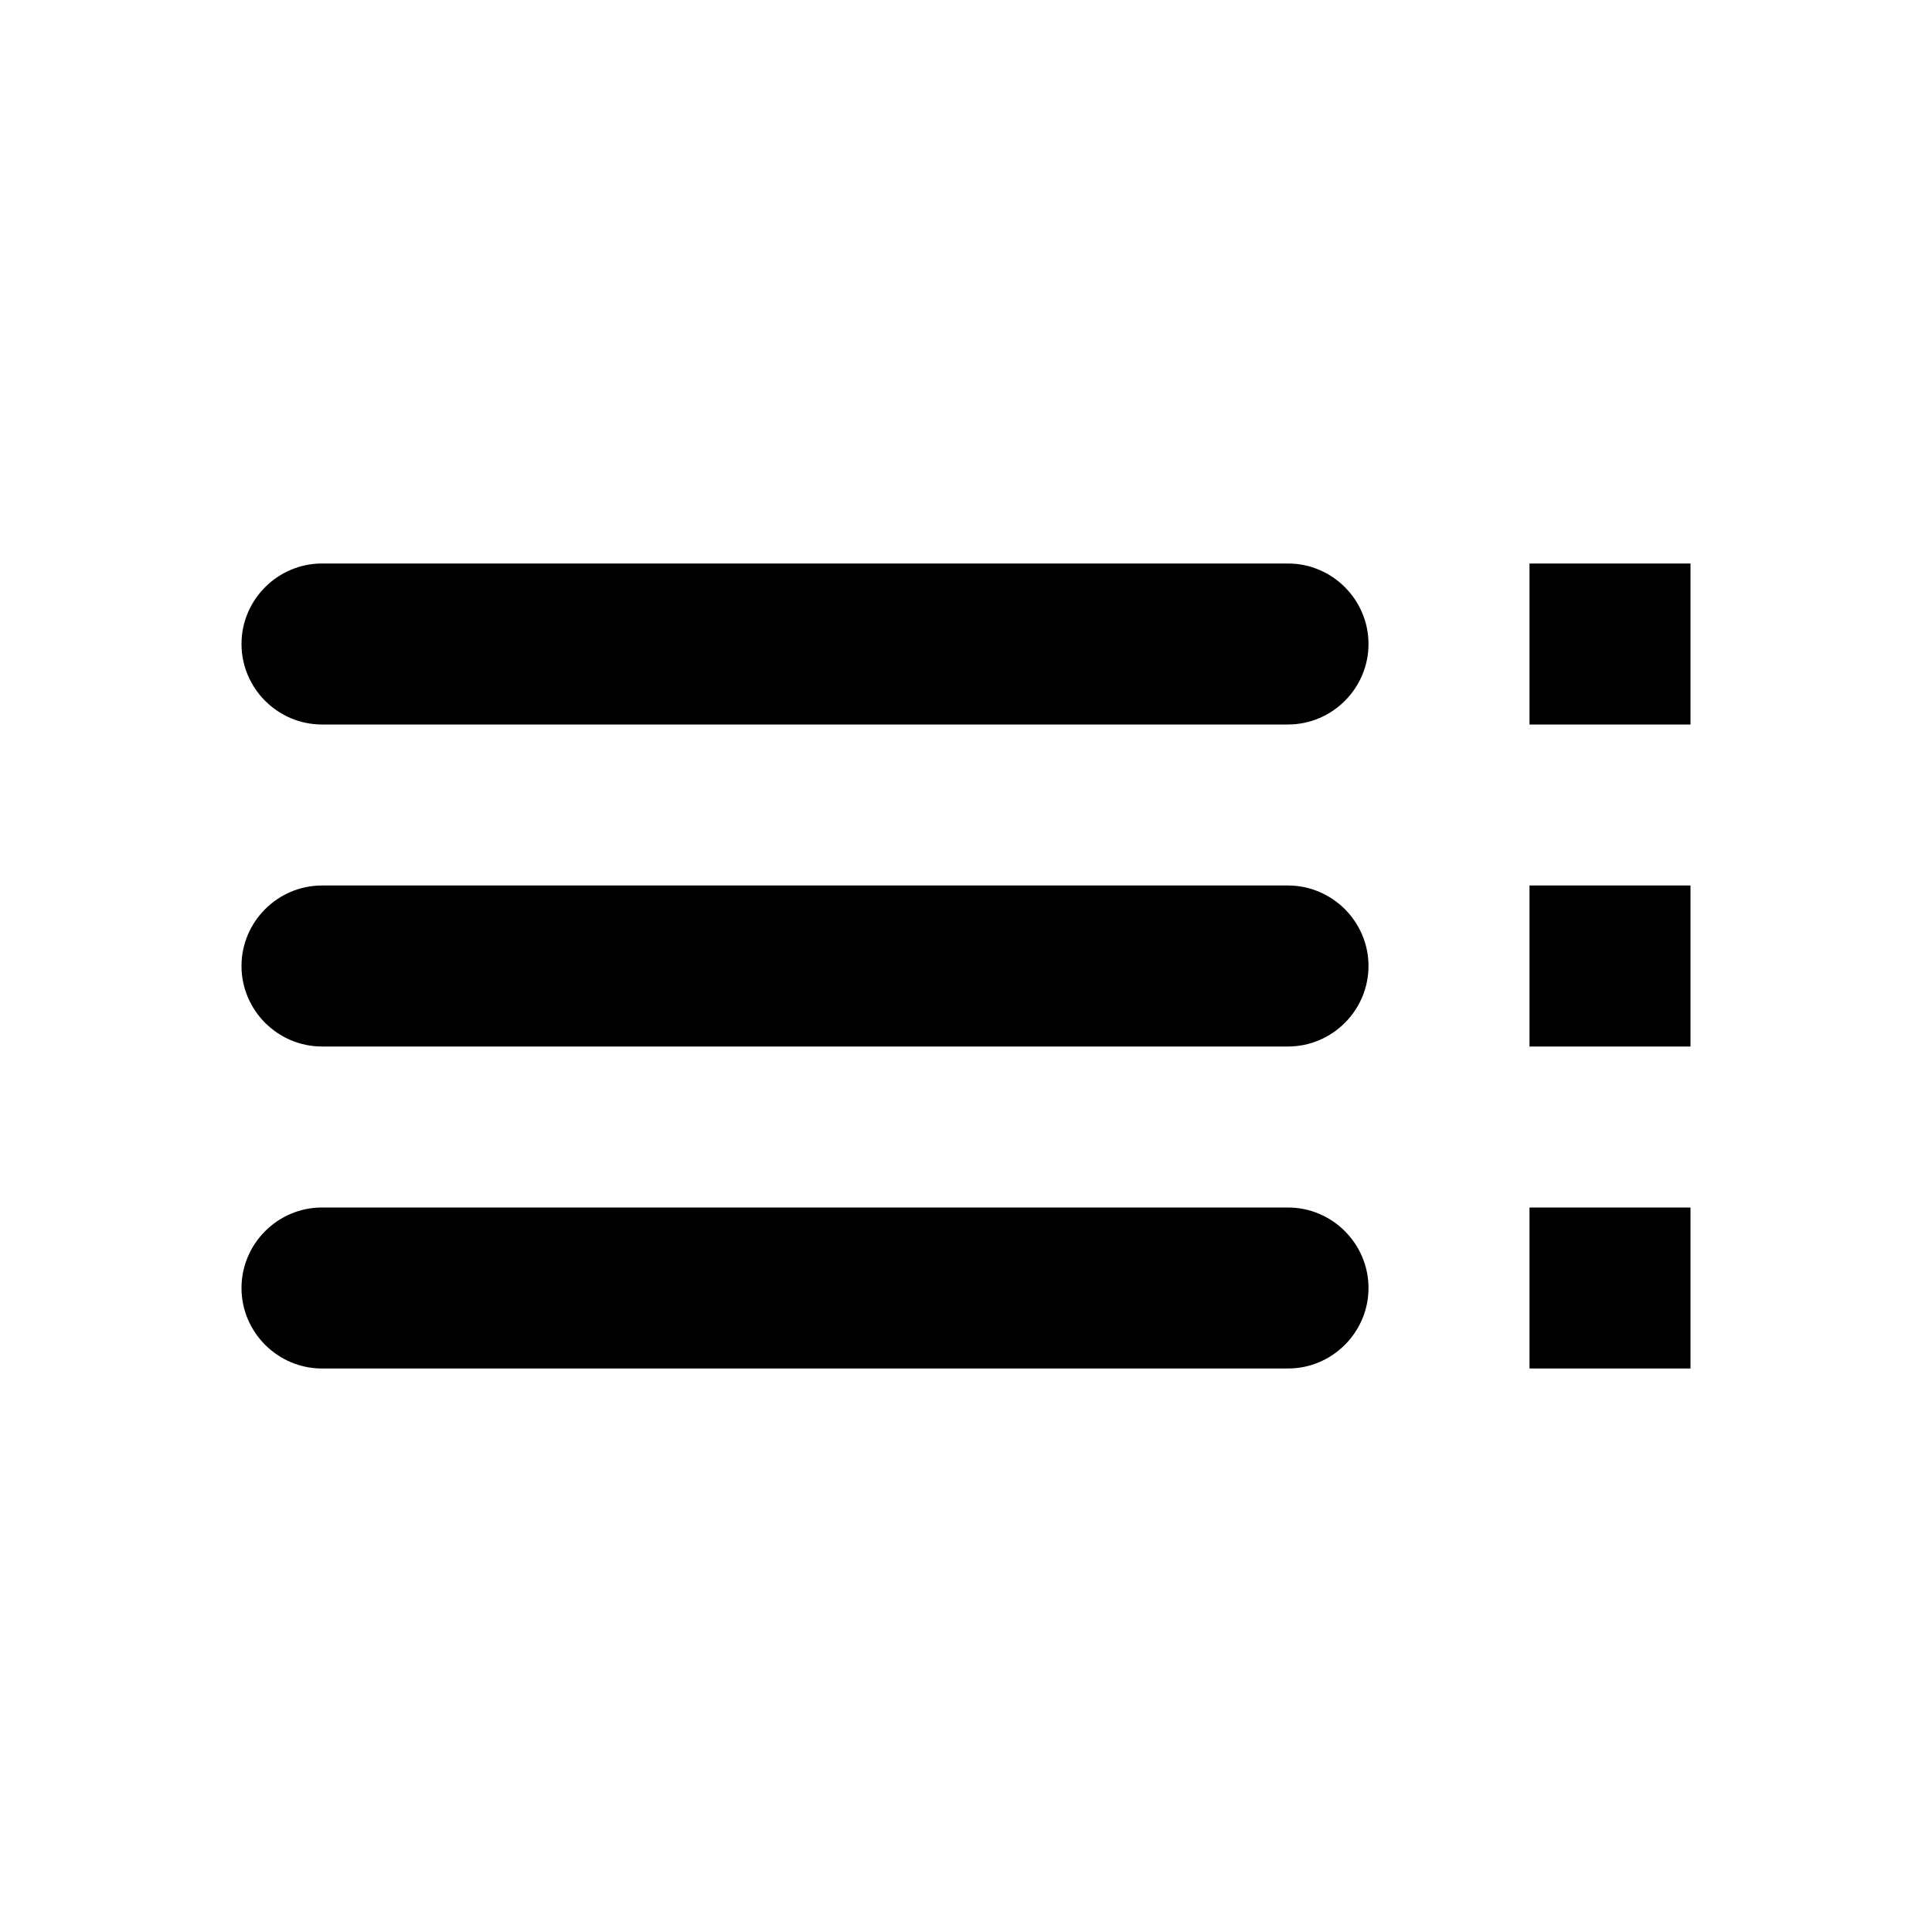
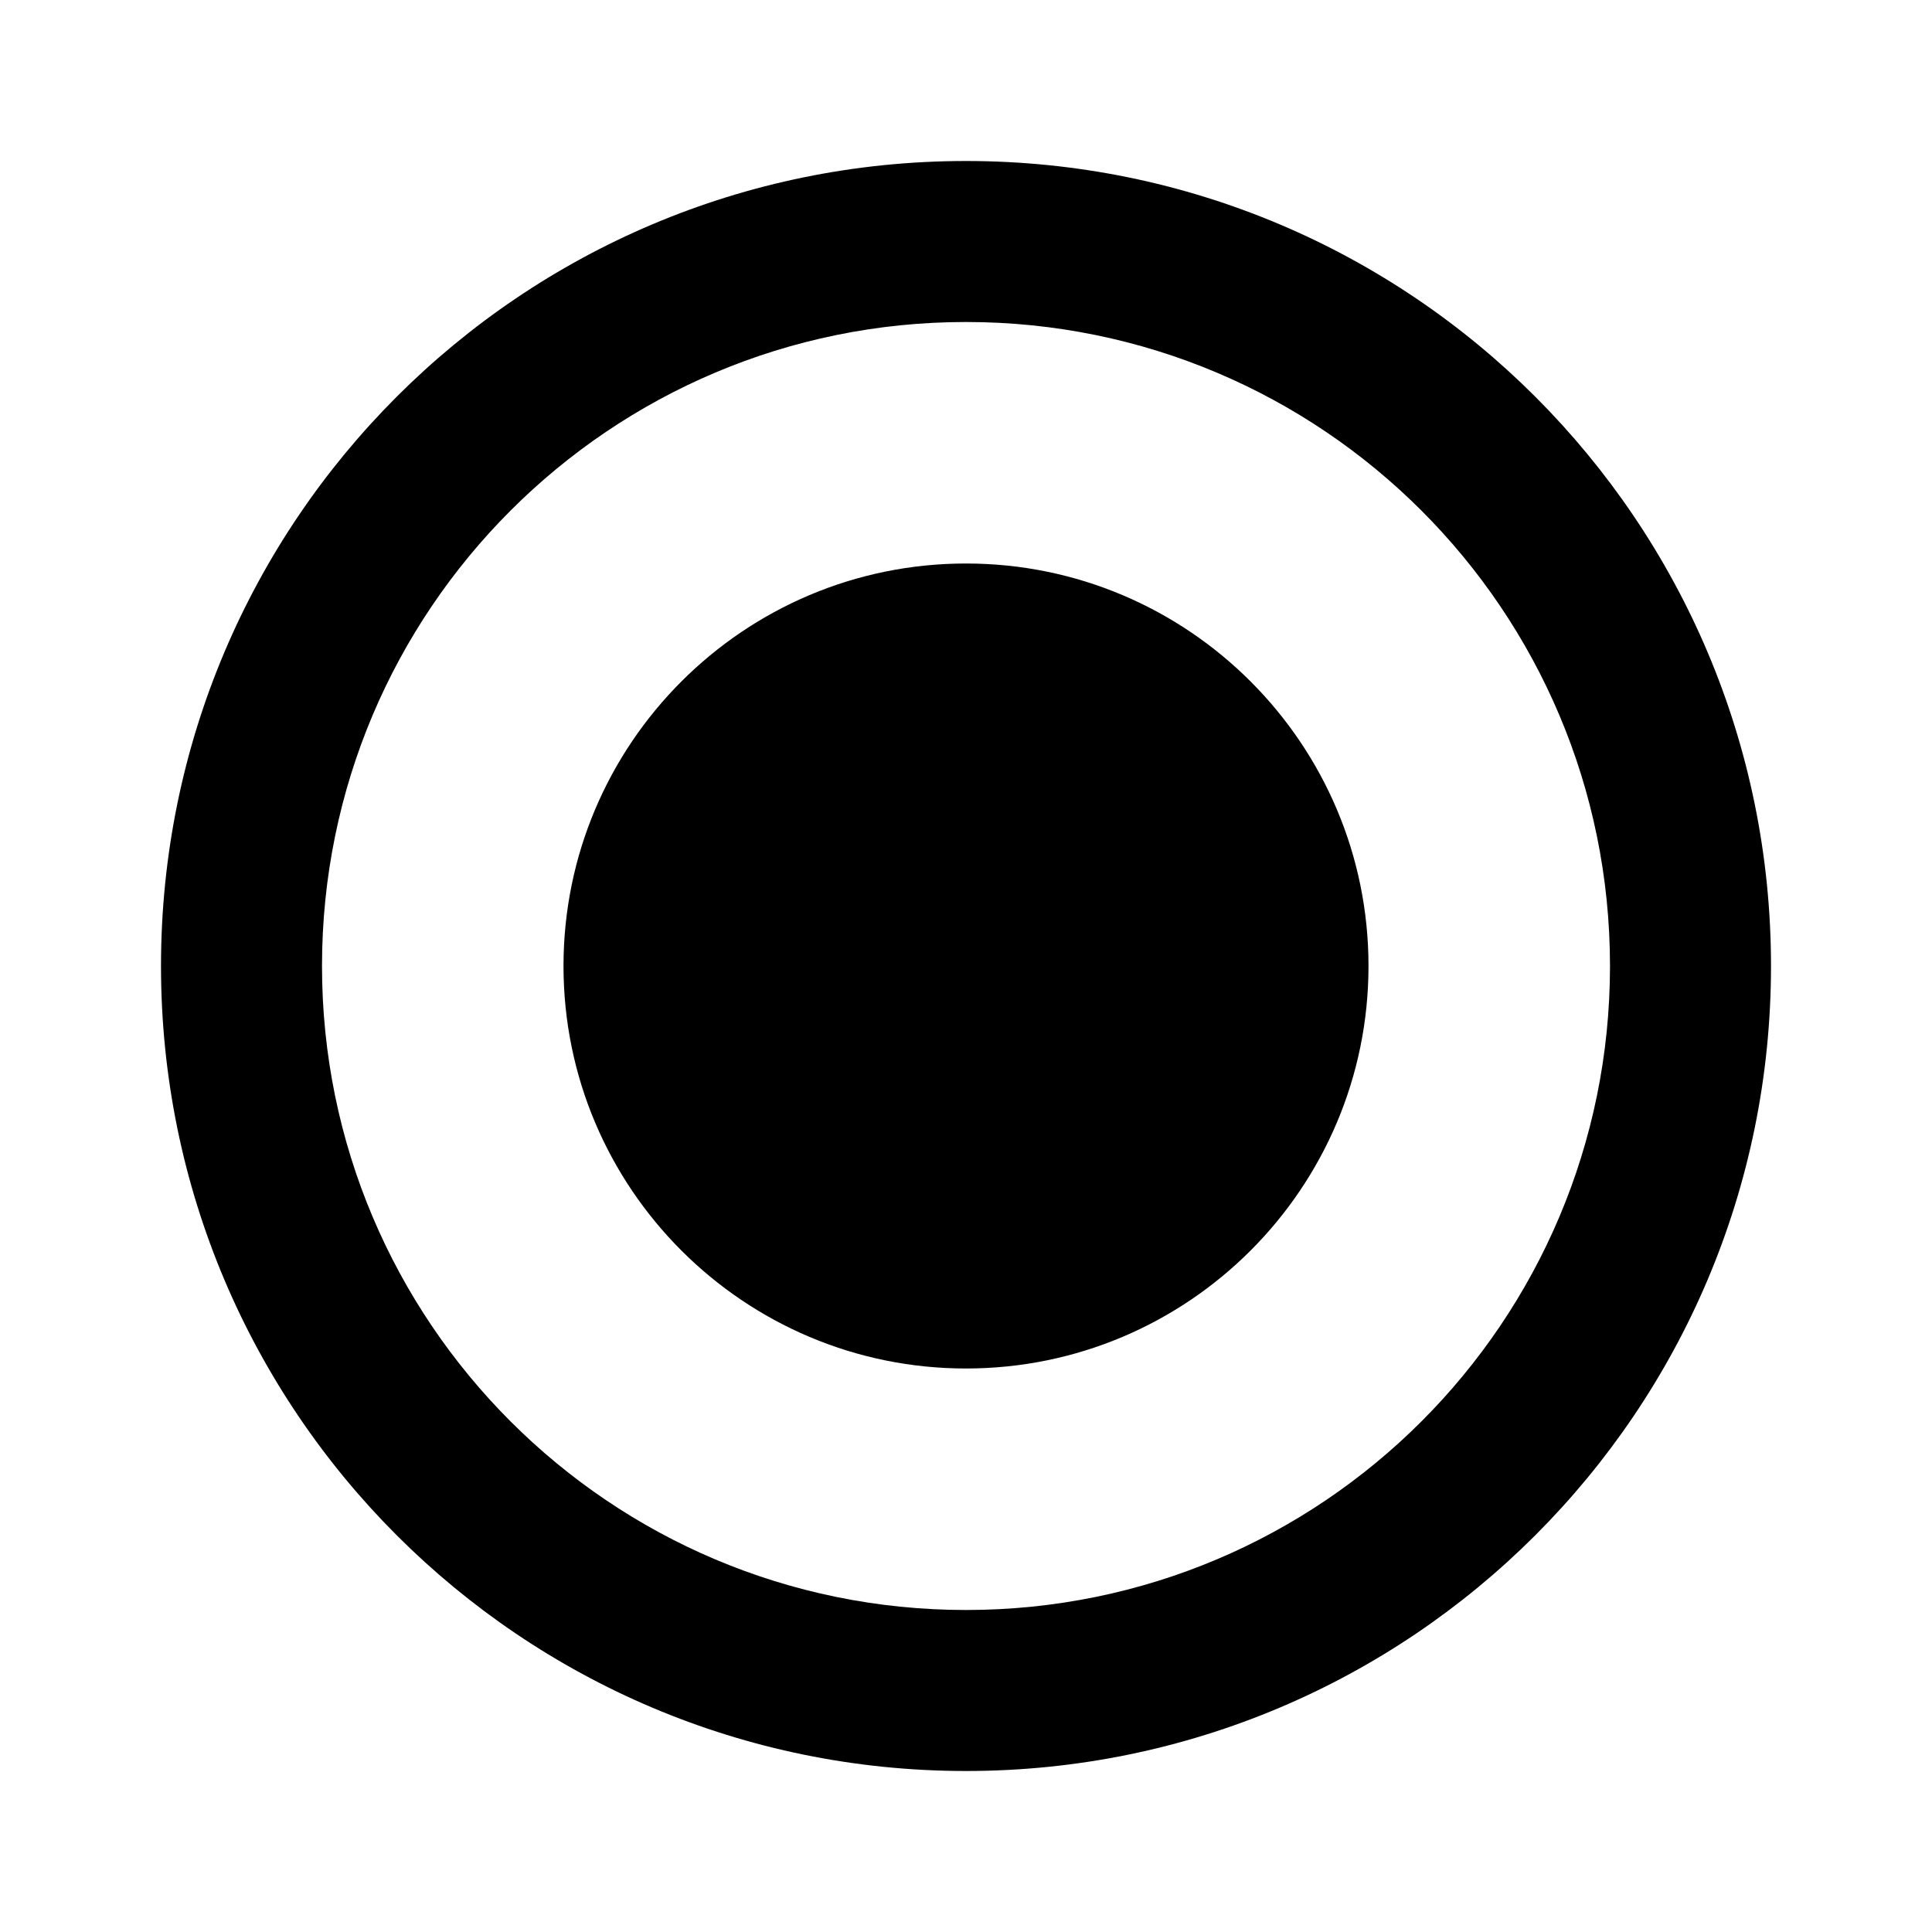
- <svg xmlns="http://www.w3.org/2000/svg" height="24px" viewBox="0 0 24 24" width="24px" fill="#000000">
-   <path d="M0 0h24v24H0V0zm0 0h24v24H0V0z" fill="none" />
-   <path d="M4 9h12c.55 0 1-.45 1-1s-.45-1-1-1H4c-.55 0-1 .45-1 1s.45 1 1 1zm0 4h12c.55 0 1-.45 1-1s-.45-1-1-1H4c-.55 0-1 .45-1 1s.45 1 1 1zm0 4h12c.55 0 1-.45 1-1s-.45-1-1-1H4c-.55 0-1 .45-1 1s.45 1 1 1zm15 0h2v-2h-2v2zm0-10v2h2V7h-2zm0 6h2v-2h-2v2z" />
+ <svg xmlns="http://www.w3.org/2000/svg" width="48" height="48" viewBox="0 0 48 48">
+   <path d="M24 14c-5.52 0-10 4.48-10 10s4.48 10 10 10 10-4.48 10-10-4.48-10-10-10zm0-10C12.95 4 4 12.95 4 24s8.95 20 20 20 20-8.95 20-20S35.05 4 24 4zm0 36c-8.84 0-16-7.16-16-16S15.16 8 24 8s16 7.16 16 16-7.16 16-16 16z" />
</svg>
